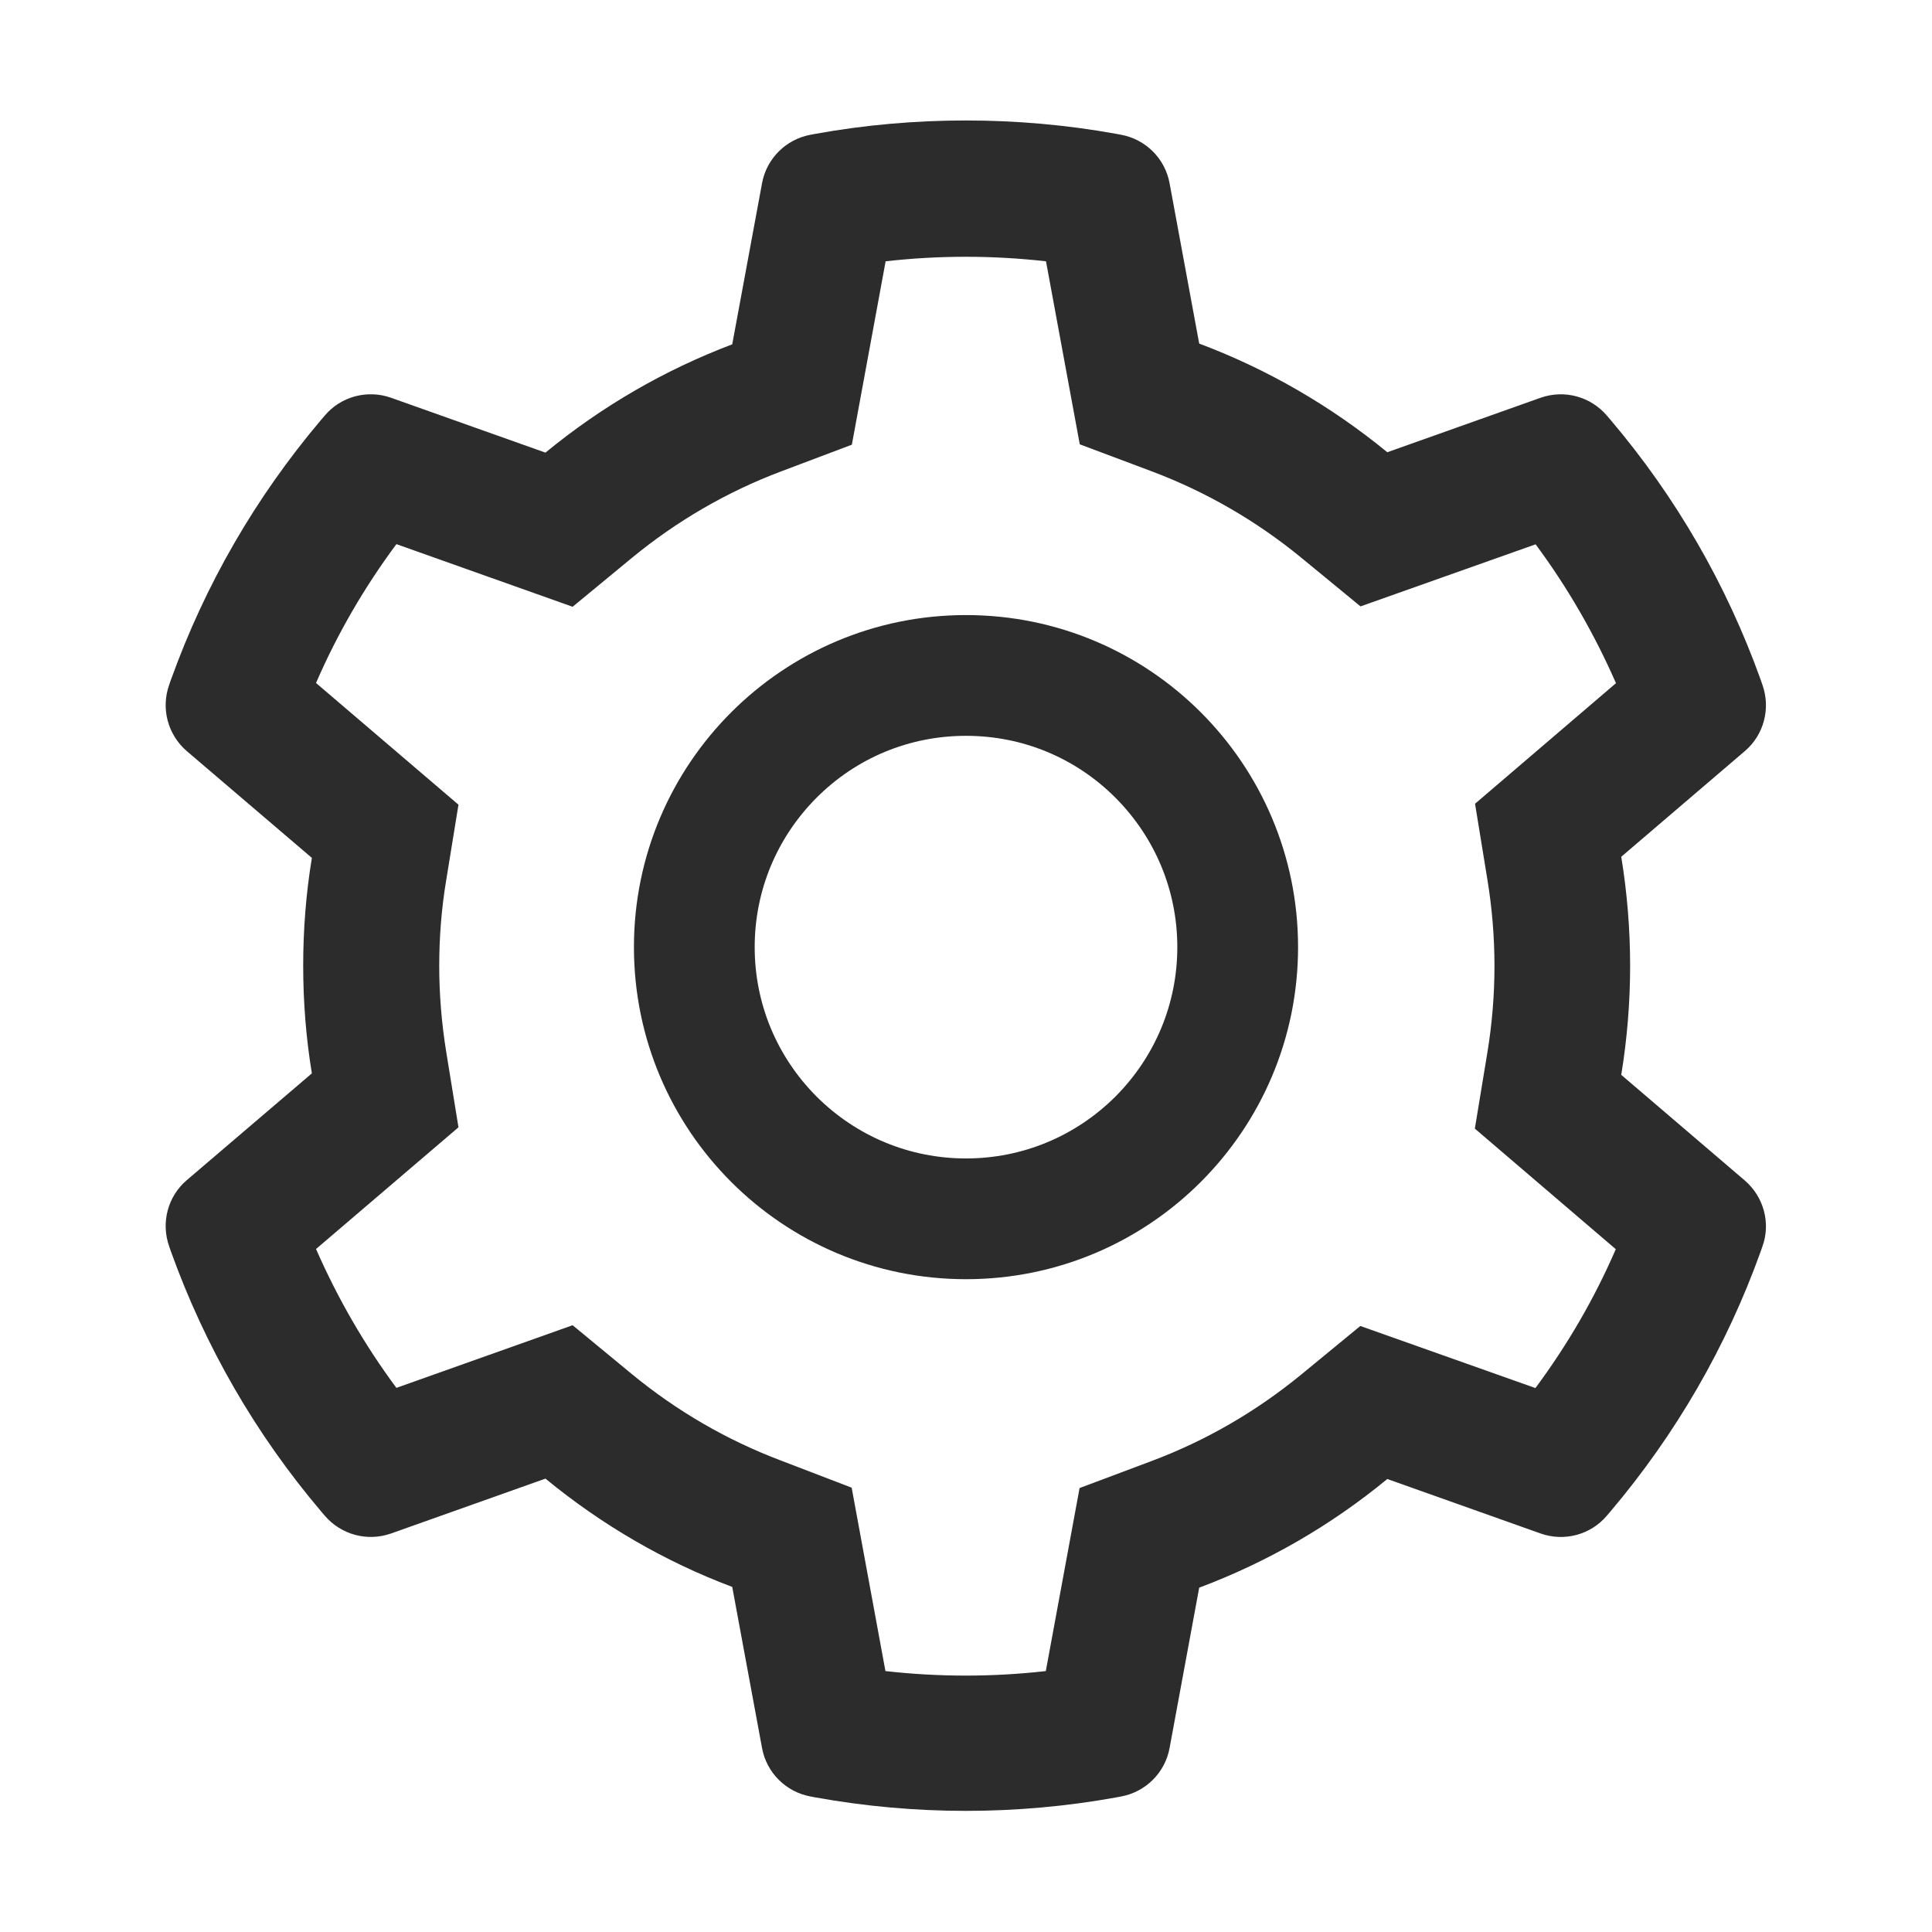
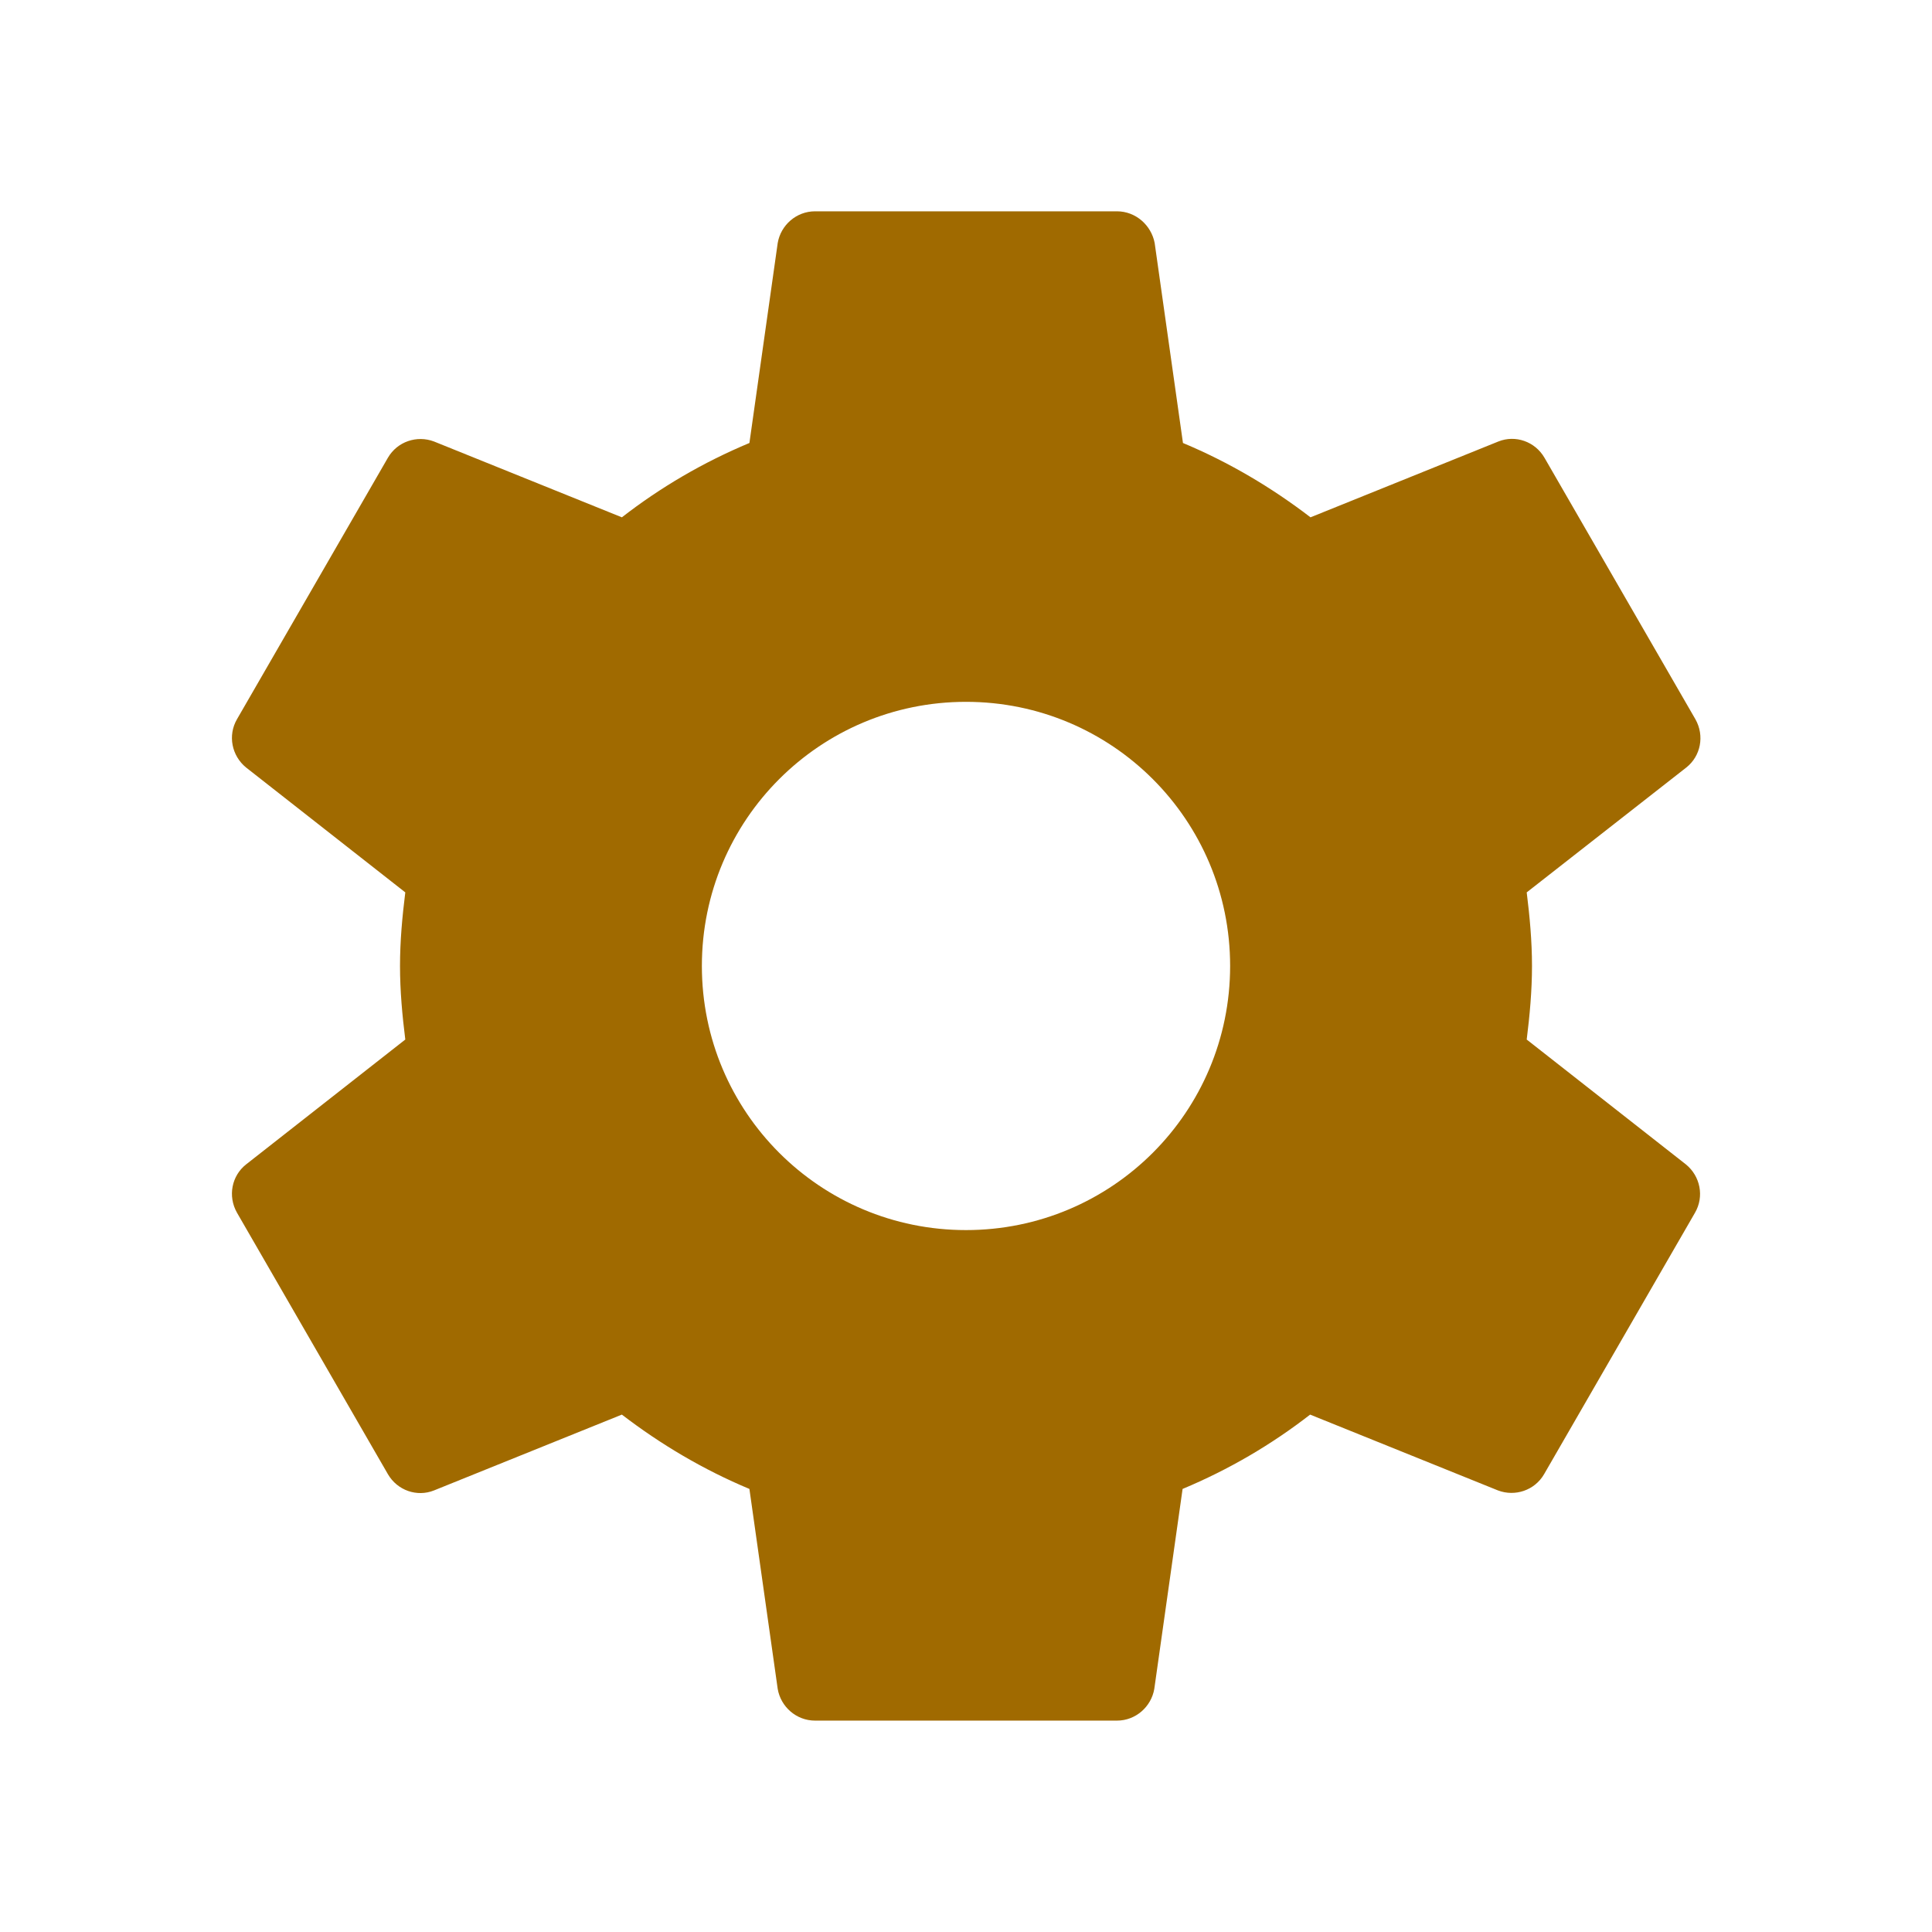
- <svg xmlns="http://www.w3.org/2000/svg" t="1603903893023" class="icon" viewBox="0 0 1024 1024" version="1.1" p-id="1838" width="200" height="200">
-   <defs>
-     <style type="text/css" />
-   </defs>
-   <path d="M924.8 625.7l-65.5-56c3.1-19 4.7-38.4 4.7-57.8s-1.6-38.8-4.7-57.8l65.5-56c10.1-8.6 13.8-22.6 9.3-35.2l-0.9-2.6c-18.1-50.5-44.9-96.9-79.7-137.9l-1.8-2.1c-8.6-10.1-22.5-13.9-35.1-9.5l-81.3 28.9c-30-24.6-63.5-44-99.7-57.6l-15.7-85c-2.4-13.1-12.7-23.3-25.8-25.7l-2.7-0.5c-52.1-9.4-106.9-9.4-159 0l-2.7 0.5c-13.1 2.4-23.4 12.6-25.8 25.7l-15.8 85.4c-35.9 13.6-69.2 32.9-99 57.4l-81.9-29.1c-12.5-4.4-26.5-0.7-35.1 9.5l-1.8 2.1c-34.8 41.1-61.6 87.5-79.7 137.9l-0.9 2.6c-4.5 12.5-0.8 26.5 9.3 35.2l66.3 56.6c-3.1 18.8-4.6 38-4.6 57.1 0 19.2 1.5 38.4 4.6 57.1L99 625.5c-10.1 8.6-13.8 22.6-9.3 35.2l0.9 2.6c18.1 50.4 44.9 96.9 79.7 137.9l1.8 2.1c8.6 10.1 22.5 13.9 35.1 9.5l81.9-29.1c29.8 24.5 63.1 43.9 99 57.4l15.8 85.4c2.4 13.1 12.7 23.3 25.8 25.7l2.7 0.5c26.1 4.7 52.8 7.1 79.5 7.1 26.7 0 53.5-2.4 79.5-7.1l2.7-0.5c13.1-2.4 23.4-12.6 25.8-25.7l15.7-85c36.2-13.6 69.7-32.9 99.7-57.6l81.3 28.9c12.5 4.4 26.5 0.7 35.1-9.5l1.8-2.1c34.8-41.1 61.6-87.5 79.7-137.9l0.9-2.6c4.5-12.3 0.8-26.3-9.3-35zM788.3 465.9c2.5 15.1 3.8 30.6 3.8 46.1s-1.3 31-3.8 46.1l-6.6 40.1 74.7 63.9c-11.3 26.1-25.6 50.7-42.6 73.6L721 702.8l-31.4 25.8c-23.9 19.6-50.5 35-79.3 45.8l-38.1 14.3-17.9 97c-28.1 3.2-56.8 3.2-85 0l-17.9-97.2-37.8-14.5c-28.5-10.8-55-26.2-78.7-45.7l-31.4-25.9-93.4 33.2c-17-22.9-31.2-47.6-42.6-73.6l75.5-64.5-6.5-40c-2.4-14.9-3.7-30.3-3.7-45.5 0-15.3 1.2-30.6 3.7-45.5l6.5-40-75.5-64.5c11.3-26.1 25.6-50.7 42.6-73.6l93.4 33.2 31.4-25.9c23.7-19.5 50.2-34.9 78.7-45.7l37.9-14.3 17.9-97.2c28.1-3.2 56.8-3.2 85 0l17.9 97 38.1 14.3c28.7 10.8 55.4 26.2 79.3 45.8l31.4 25.8 92.8-32.9c17 22.9 31.2 47.6 42.6 73.6L781.8 426l6.5 39.9z" p-id="1839" fill="#2c2c2c" />
-   <path d="M512 326c-97.2 0-176 78.8-176 176s78.8 176 176 176 176-78.8 176-176-78.8-176-176-176z m79.2 255.2C570 602.3 541.9 614 512 614c-29.9 0-58-11.7-79.2-32.8C411.7 560 400 531.9 400 502c0-29.9 11.7-58 32.8-79.2C454 401.6 482.1 390 512 390c29.9 0 58 11.6 79.2 32.8C612.3 444 624 472.1 624 502c0 29.9-11.7 58-32.8 79.2z" p-id="1840" fill="#2c2c2c" />
+ <svg xmlns="http://www.w3.org/2000/svg" t="1608031086998" class="icon" viewBox="0 0 1024 1024" version="1.1" p-id="10081" width="200" height="200">
+   <path d="M809.188 550.978c1.6-12.8 2.799-25.799 2.799-38.998s-1.2-26.198-2.799-38.998l84.596-66.197c7.6-6 9.8-16.799 4.8-25.599l-79.996-138.594c-5-8.6-15.399-12.199-24.399-8.6l-99.596 40.199c-20.599-15.8-43.198-29.198-67.597-39.398l-14.999-105.996c-1.8-9.399-9.999-16.799-20-16.799l-159.994 0c-9.999 0-18.199 7.4-19.799 16.799l-14.999 105.996c-24.399 10.2-46.999 23.399-67.597 39.398l-99.596-40.199c-9-3.4-19.399 0-24.399 8.6l-79.996 138.594c-5 8.6-2.8 19.399 4.8 25.599l84.397 66.197c-1.6 12.8-2.8 25.799-2.8 38.998 0 13.2 1.2 26.198 2.8 38.998l-84.397 66.197c-7.6 6-9.8 16.799-4.8 25.599l79.996 138.594c5 8.6 15.399 12.199 24.399 8.6l99.596-40.199c20.599 15.8 43.198 29.198 67.597 39.398l14.999 105.996c1.6 9.399 9.8 16.799 19.799 16.799l159.994 0c9.999 0 18.199-7.4 19.799-16.799l14.999-105.996c24.399-10.2 46.999-23.399 67.597-39.398l99.596 40.199c9 3.4 19.399 0 24.399-8.6l79.996-138.594c5-8.6 2.8-19.399-4.8-25.599l-84.396-66.197zM512 651.973c-77.396 0-139.994-62.598-139.994-139.994s62.598-139.994 139.994-139.994 139.994 62.598 139.994 139.994-62.598 139.994-139.994 139.994z" p-id="10082" fill="#a06a00" />
</svg>
